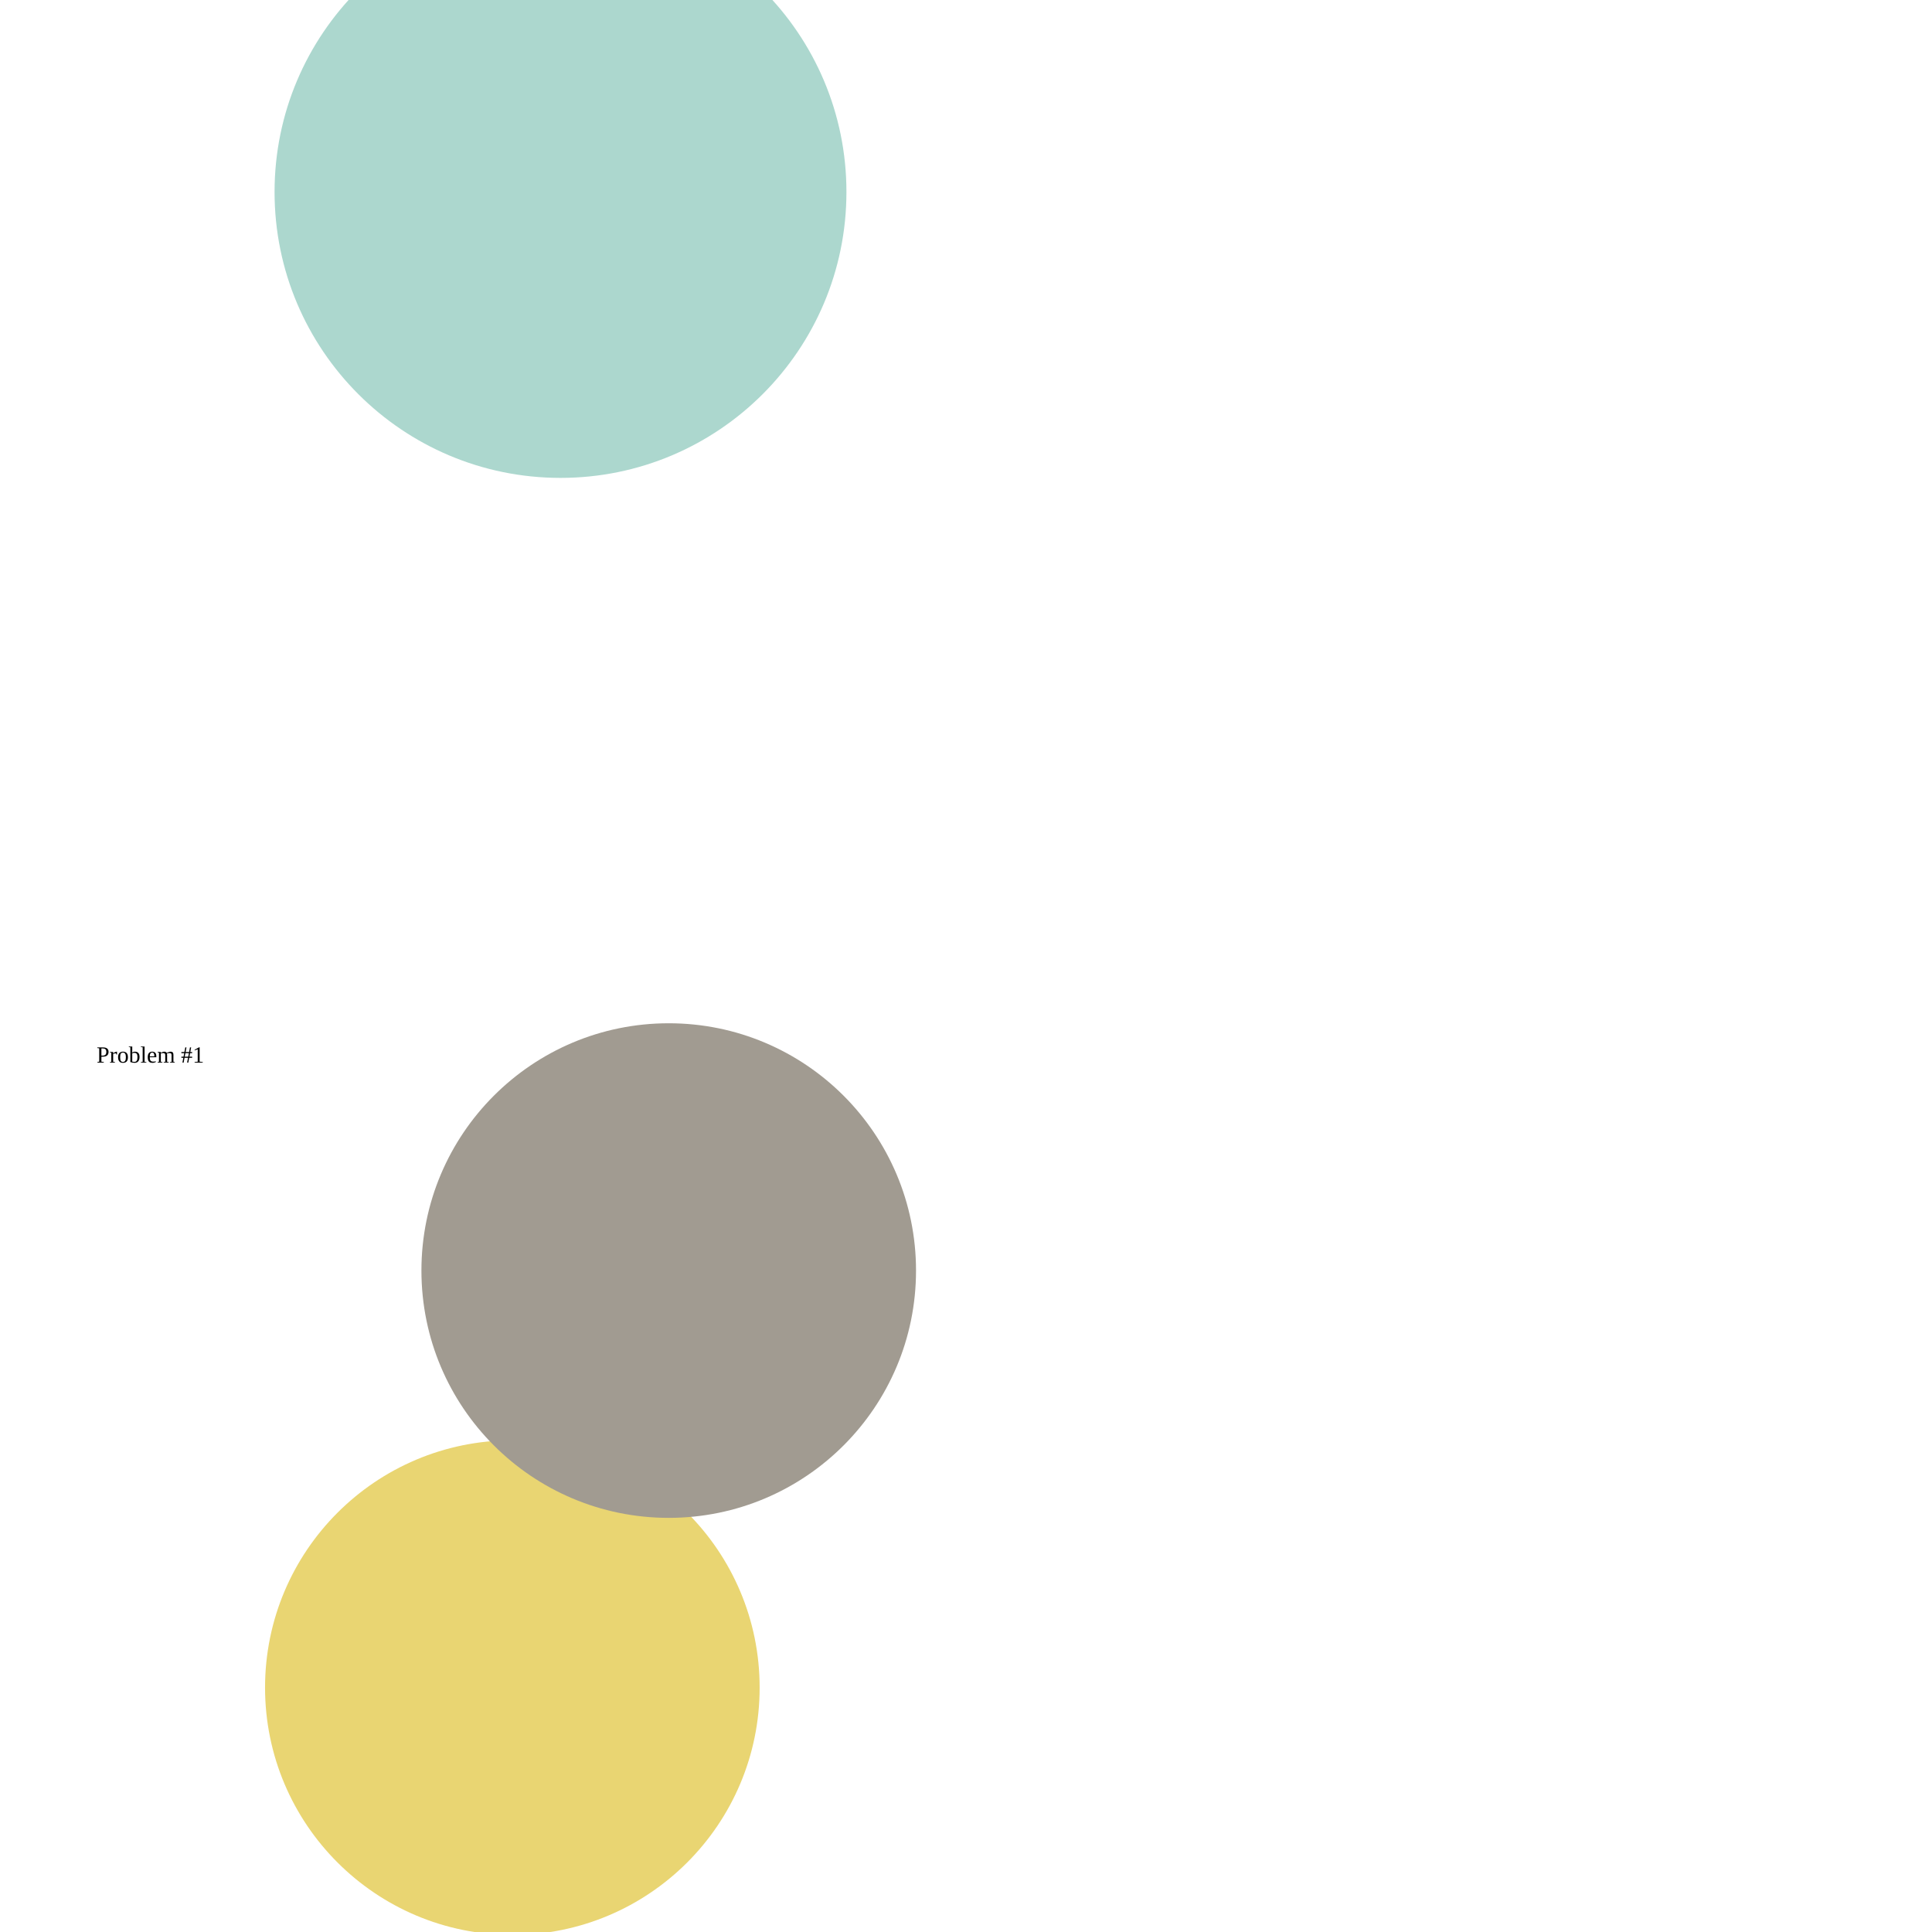
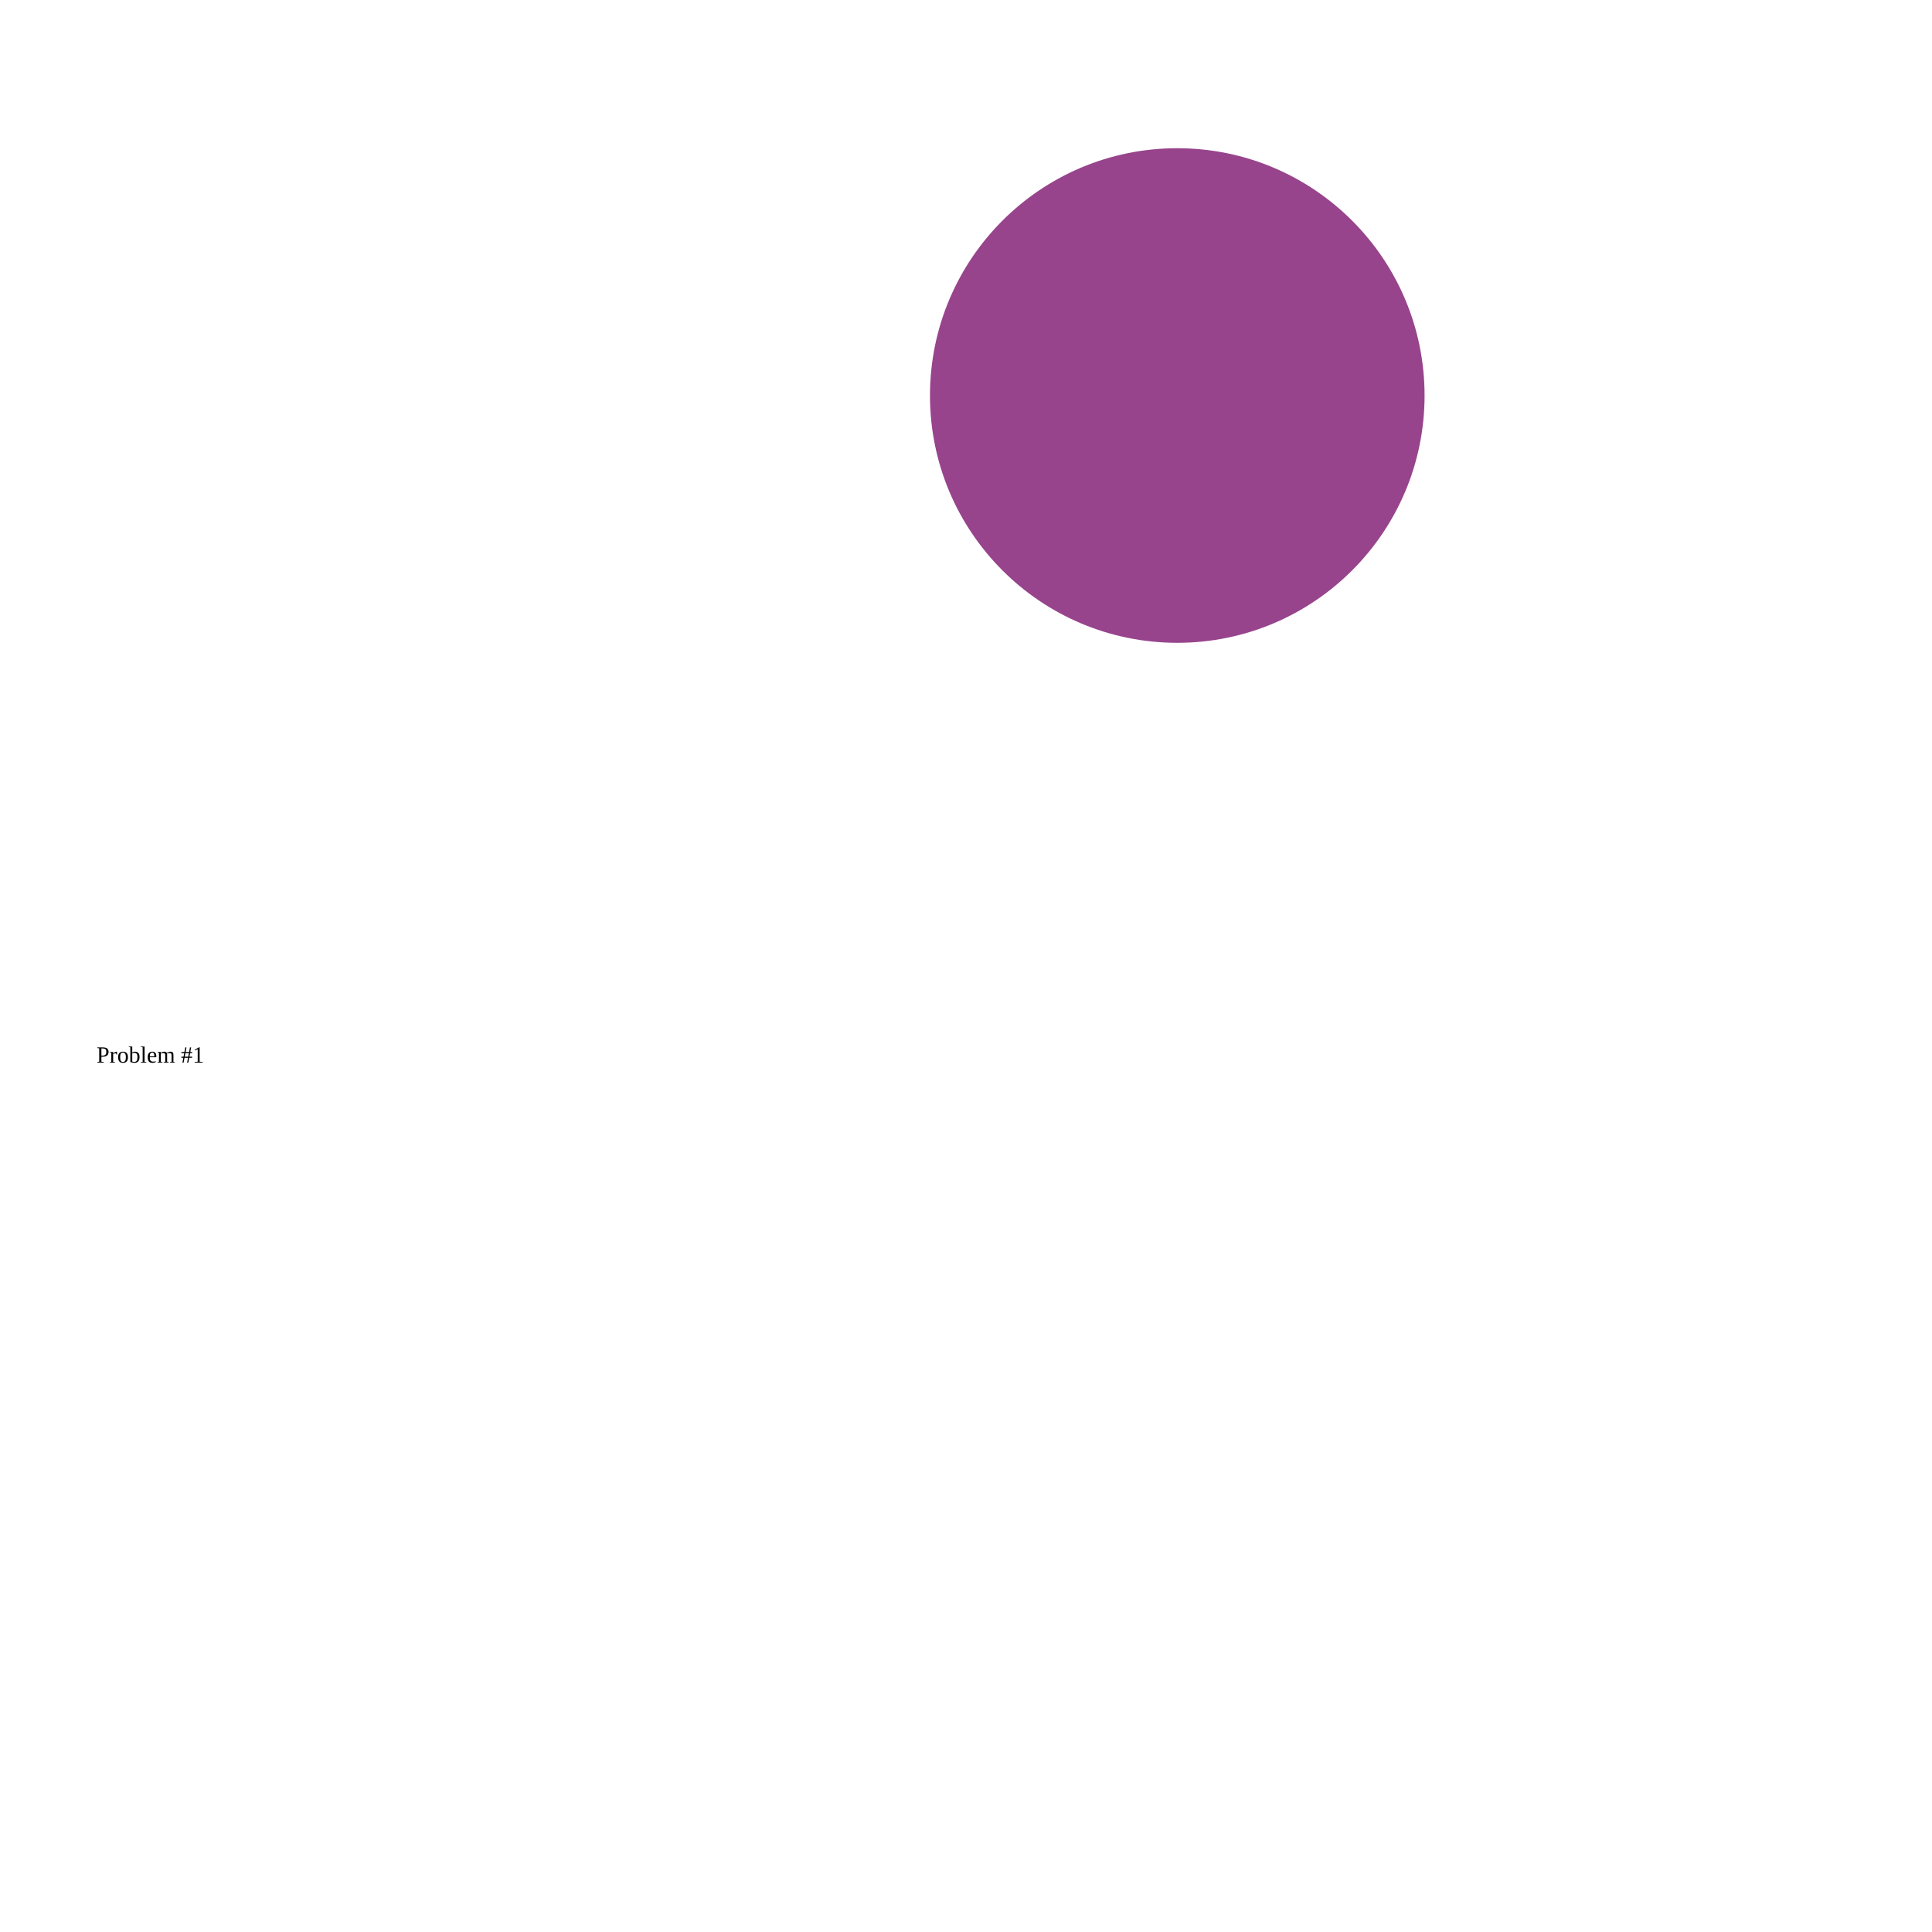
<svg xmlns="http://www.w3.org/2000/svg" height="100%" width="100%" viewBox="0 0 1000 1000" style="background-color: grey">
  <style />
  <style>
    @keyframes moveEllipse1 {
      0% {
-         transform-origin: 290.113px 99.357px;
+         transform-origin: 609.356px 204.718px;
        transform: rotate(0deg) translate(0px, 10px);
      }
      100% {
-         transform-origin: 290.113px 99.357px;
+         transform-origin: 609.356px 204.718px;
        transform: rotate(360deg) translate(0px, 10px);
      }
    }
    ellipse#id-1 {
      animation: moveEllipse1 4s infinite linear;
      animation-delay: -0s;
    }
  </style>
-   <ellipse id="id-1" ry="148.0" rx="148.0" cy="99.357" cx="290.113" fill="hsl(167,35%,76%)" />
-   <style>
-     @keyframes moveEllipse2 {
-       0% {
-         transform-origin: 265.19px 873.5px;
-         transform: rotate(0deg) translate(0px, 10px);
-       }
-       100% {
-         transform-origin: 265.19px 873.5px;
-         transform: rotate(360deg) translate(0px, 10px);
-       }
-     }
-     ellipse#id-2 {
-       animation: moveEllipse2 4s infinite linear;
-       animation-delay: -1s;
-     }
-   </style>
-   <ellipse id="id-2" ry="128.0" rx="128.0" cy="873.50" cx="265.19" fill="hsl(50,73%,68%)" />
-   <style>
-     @keyframes moveEllipse3 {
-       0% {
-         transform-origin: 346.131px 657.642px;
-         transform: rotate(0deg) translate(0px, 10px);
-       }
-       100% {
-         transform-origin: 346.131px 657.642px;
-         transform: rotate(360deg) translate(0px, 10px);
-       }
-     }
-     ellipse#id-3 {
-       animation: moveEllipse3 4s infinite linear;
-       animation-delay: -2s;
-     }
-   </style>
-   <ellipse id="id-3" ry="128.0" rx="128.0" cy="657.642" cx="346.131" fill="hsl(38,8%,60%)" />
+   <ellipse id="id-1" ry="128.0" rx="128.0" cy="204.718" cx="609.356" fill="hsl(308,38%,43%)" />
  <text x="50" y="550" class="name">Problem #1</text>
</svg>
